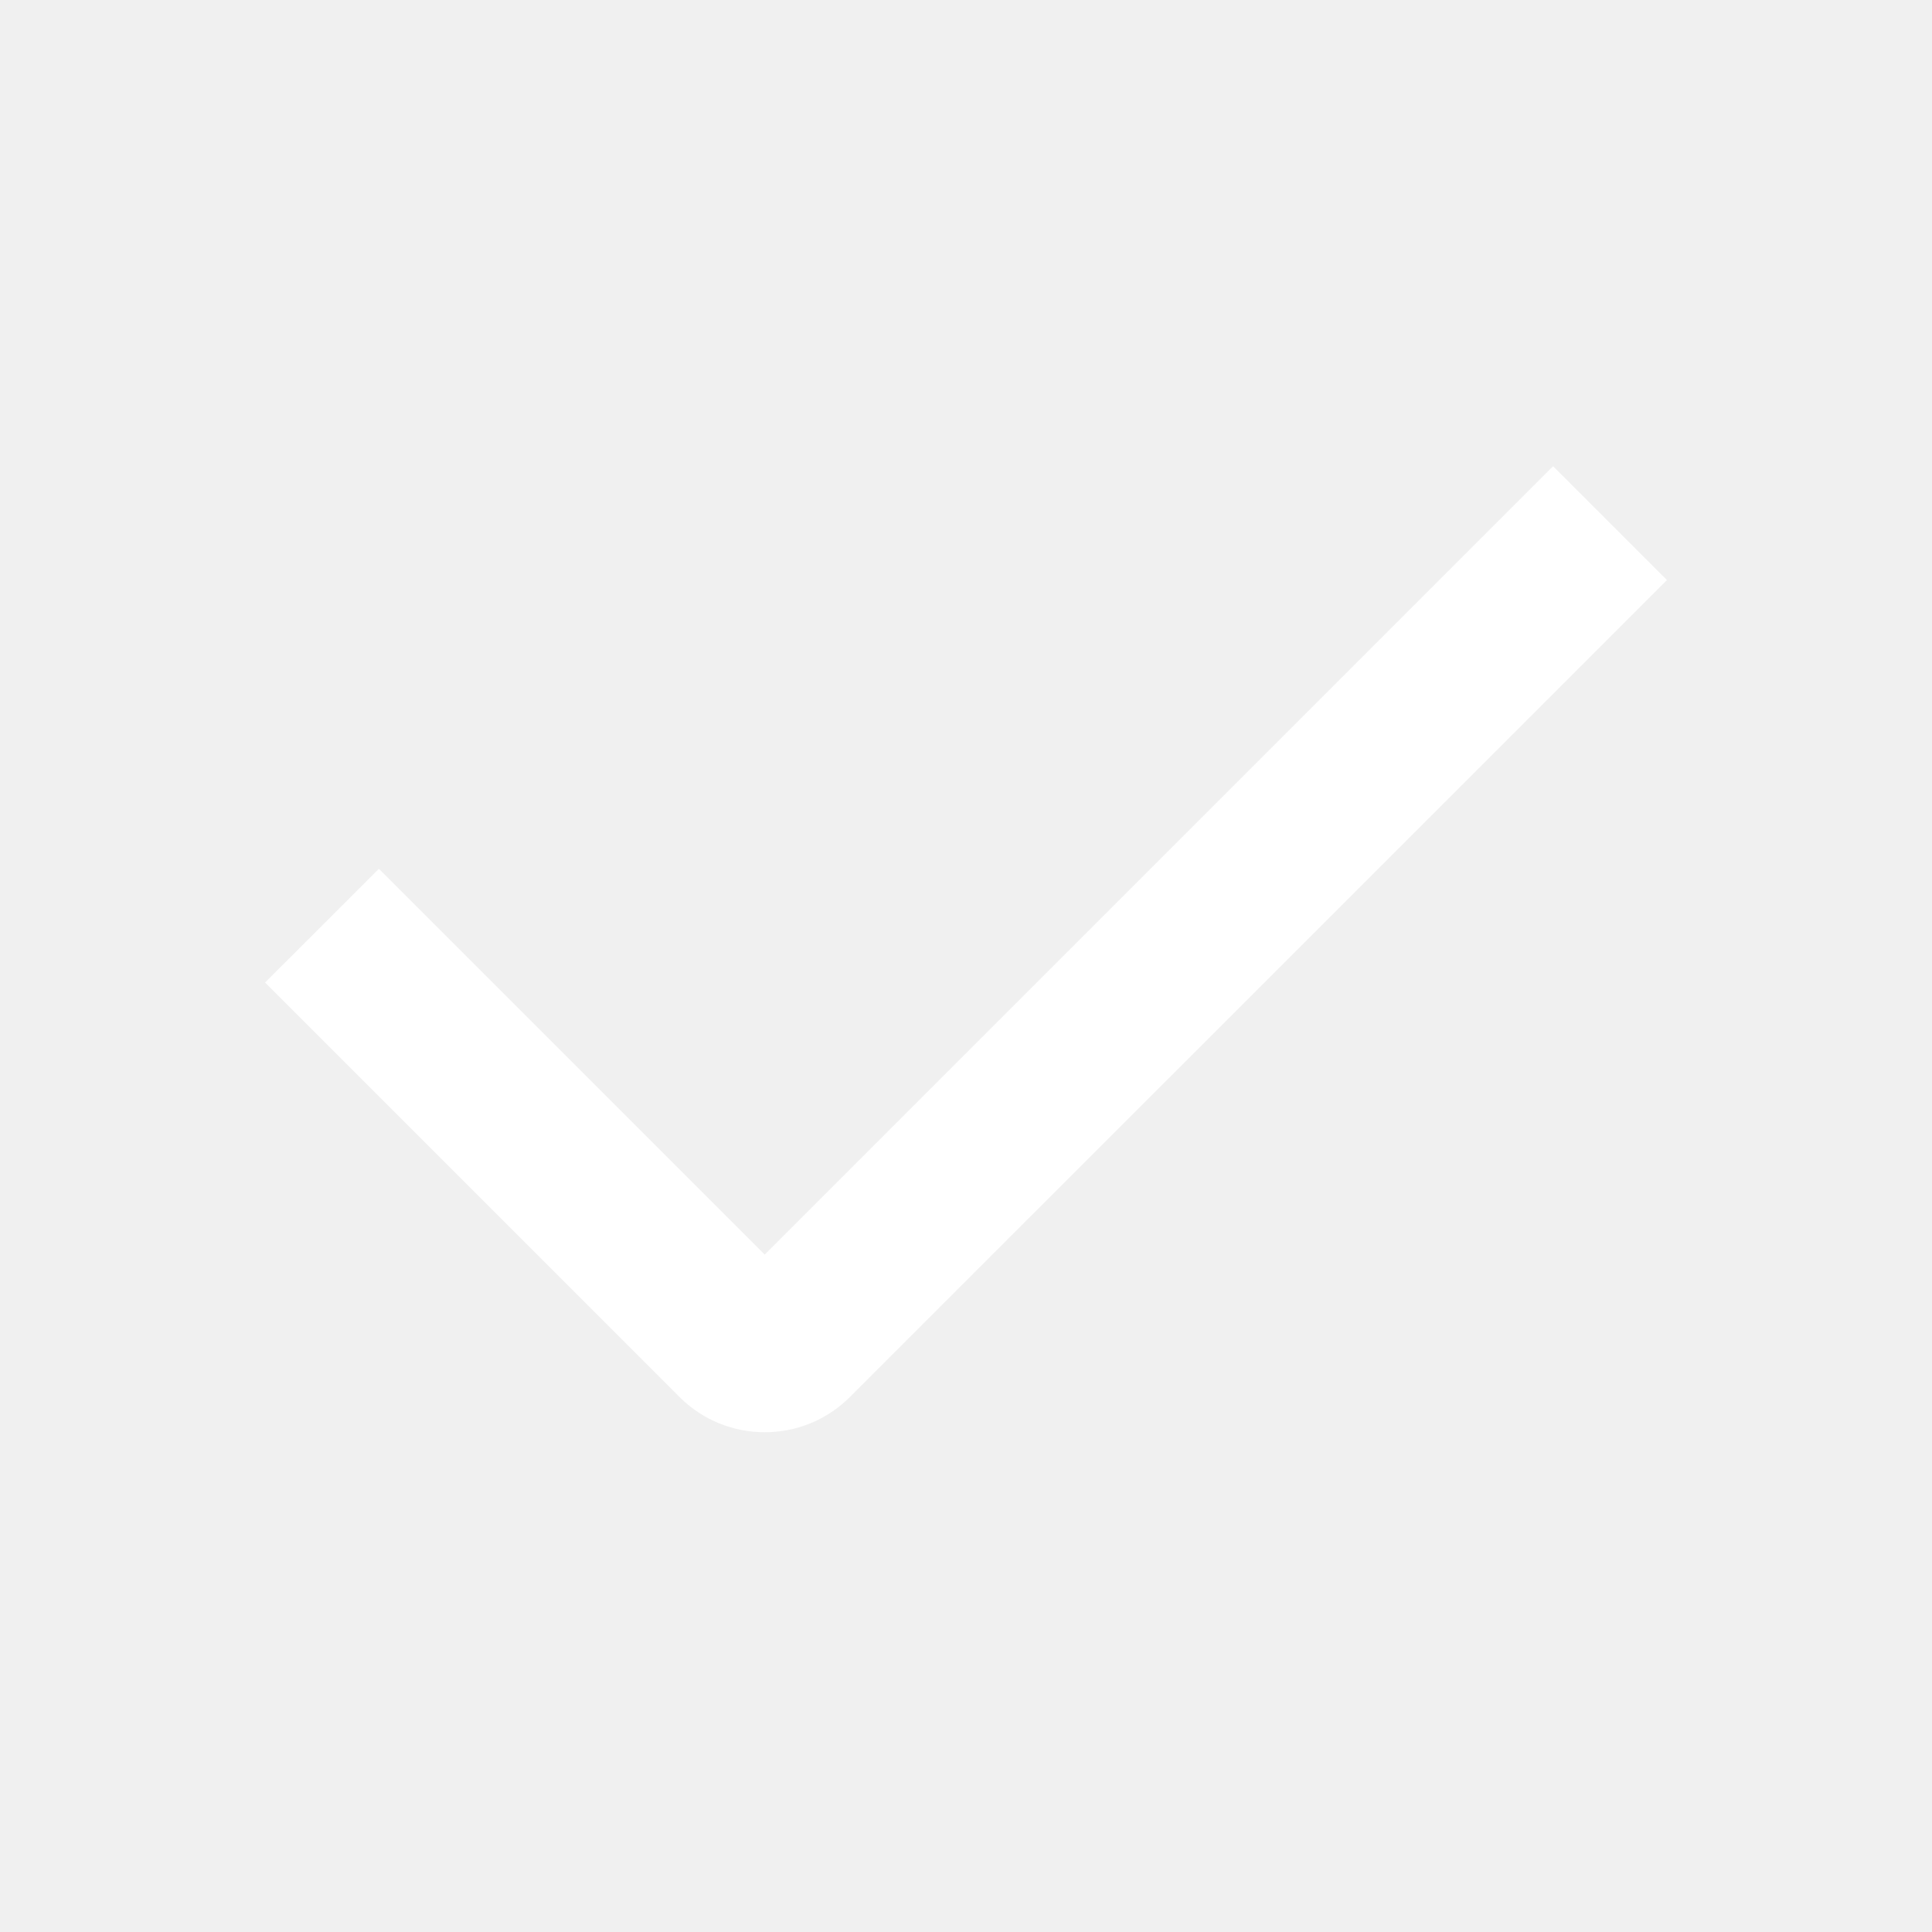
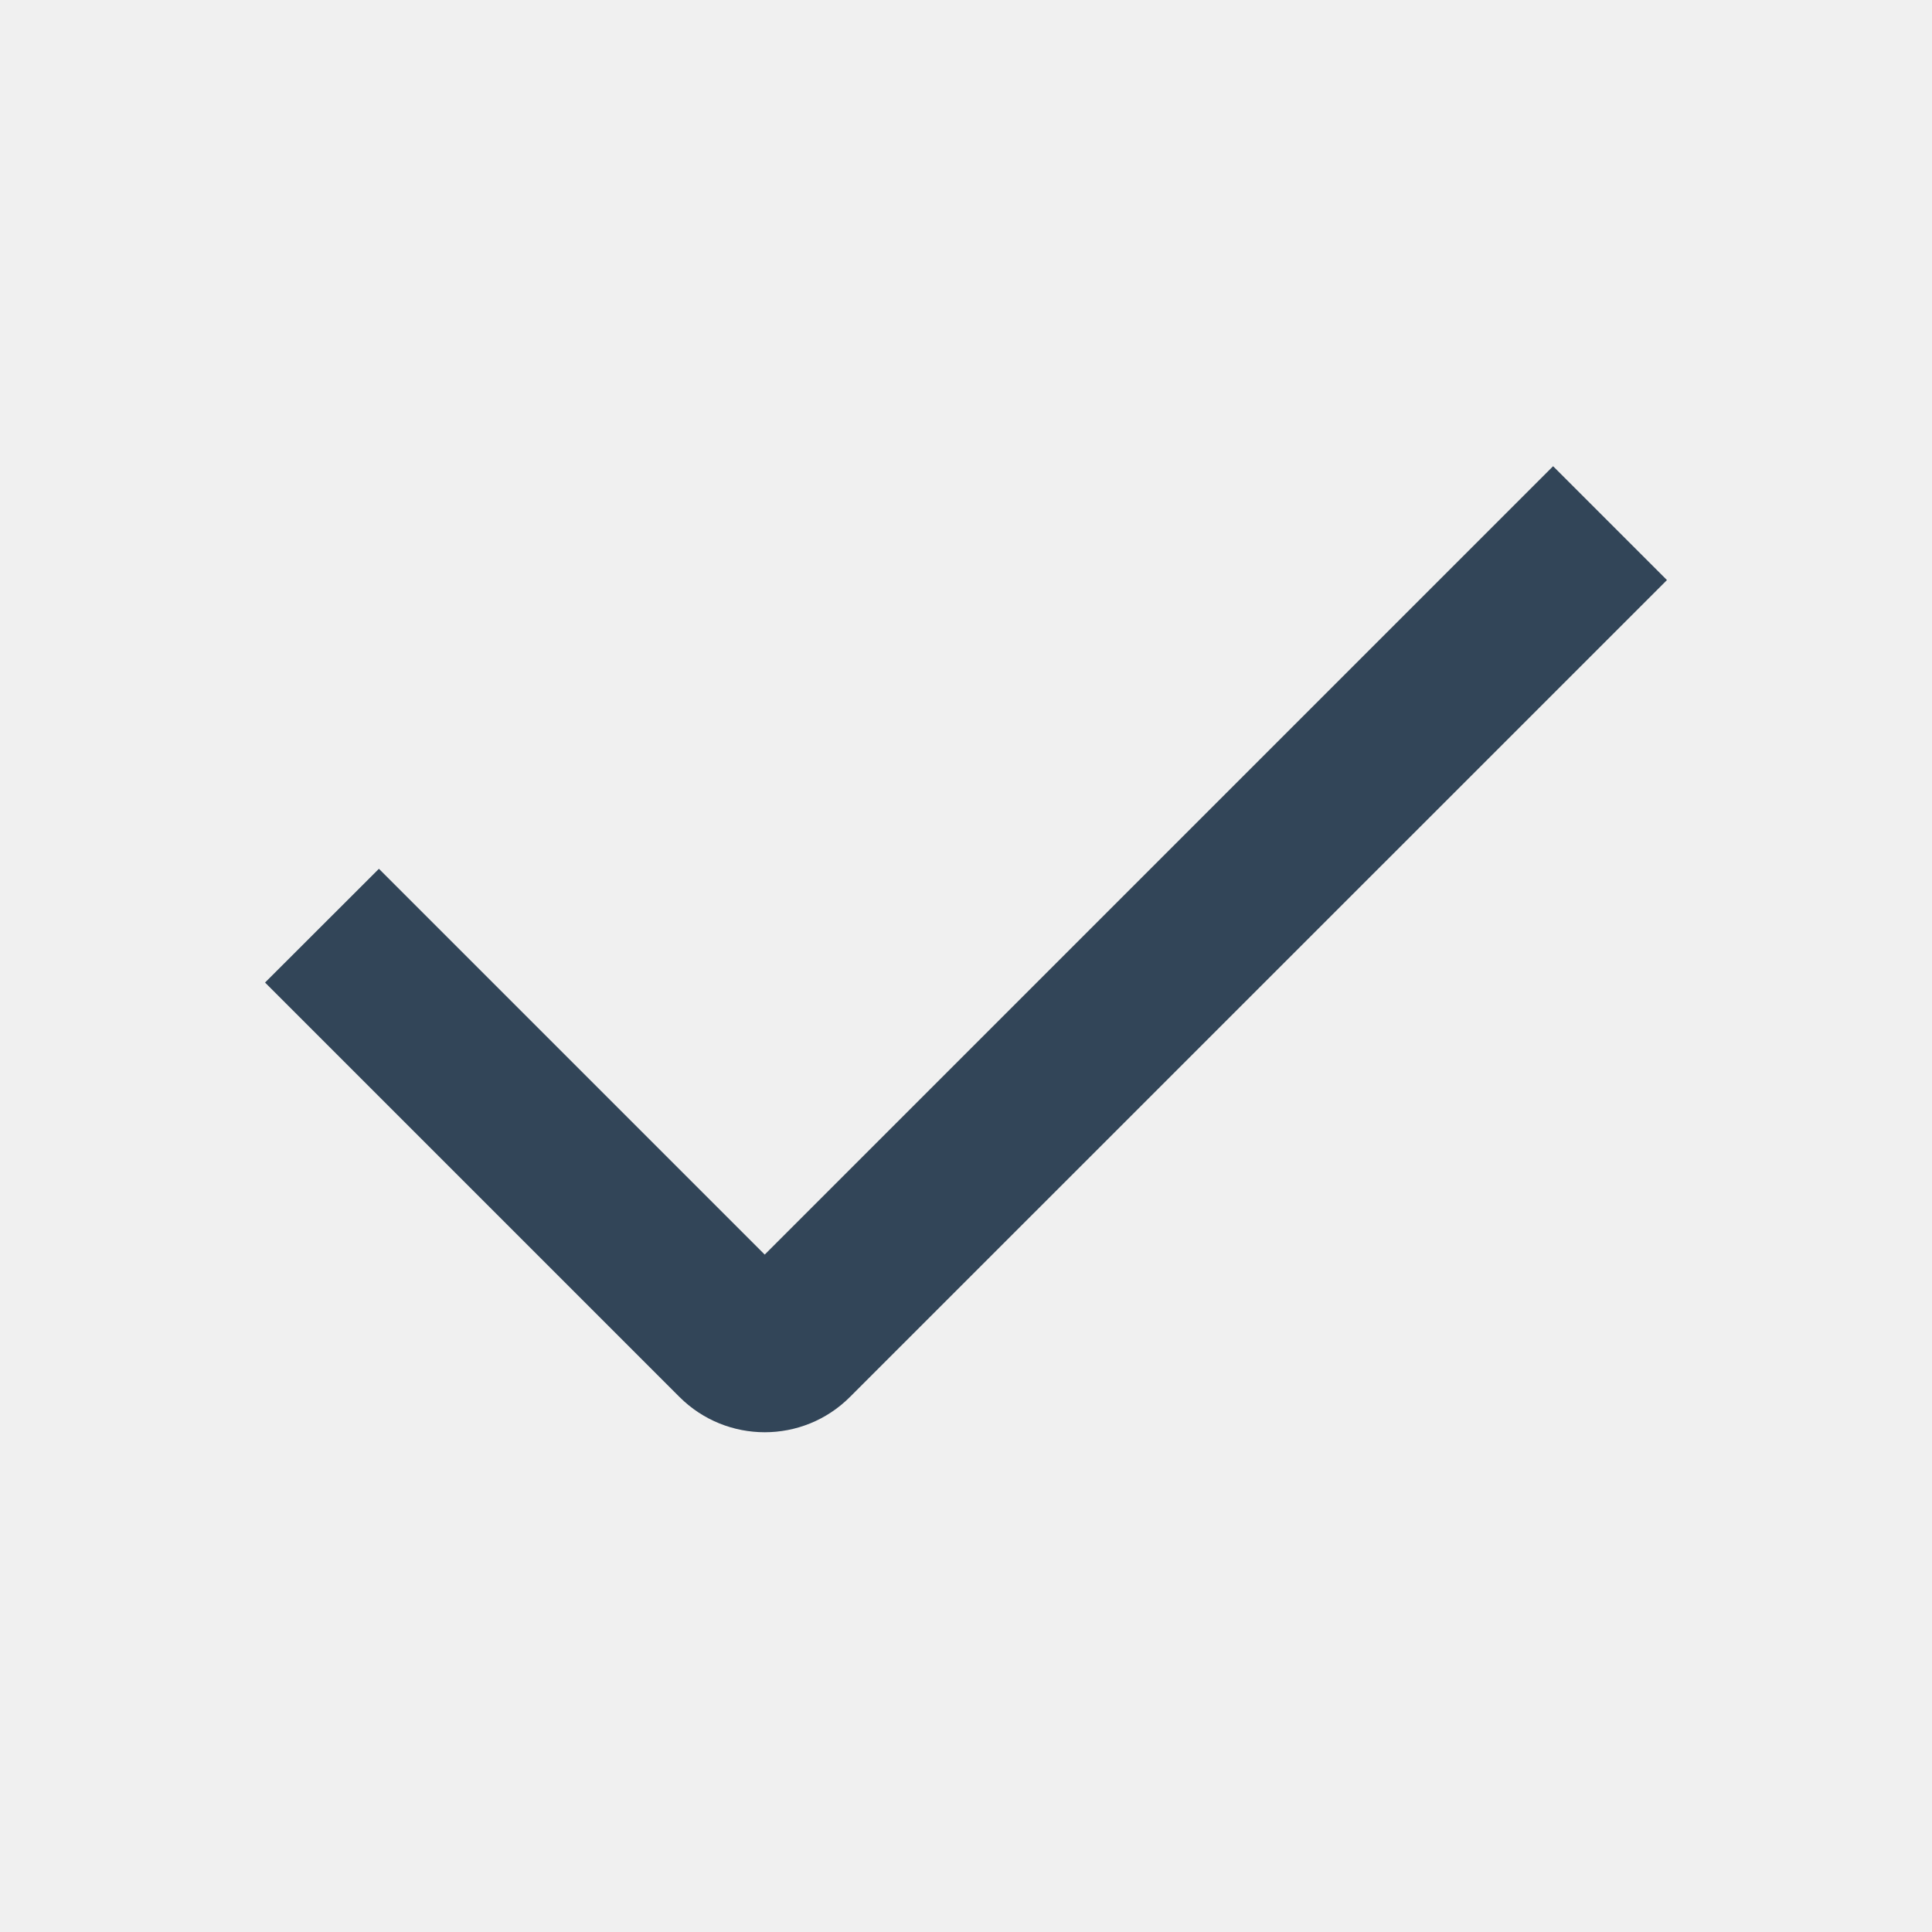
<svg xmlns="http://www.w3.org/2000/svg" width="16" height="16" viewBox="0 0 16 16" fill="none">
-   <path fill-rule="evenodd" clip-rule="evenodd" d="M13.805 4.804L7.04 11.568C6.65 11.959 6.017 11.959 5.626 11.568L2.195 8.137L3.138 7.195L6.333 10.39L12.862 3.861L13.805 4.804Z" fill="white" />
+   <path fill-rule="evenodd" clip-rule="evenodd" d="M13.805 4.804L7.04 11.568C6.65 11.959 6.017 11.959 5.626 11.568L2.195 8.137L3.138 7.195L6.333 10.39L12.862 3.861L13.805 4.804Z" fill="#324558" />
</svg>
